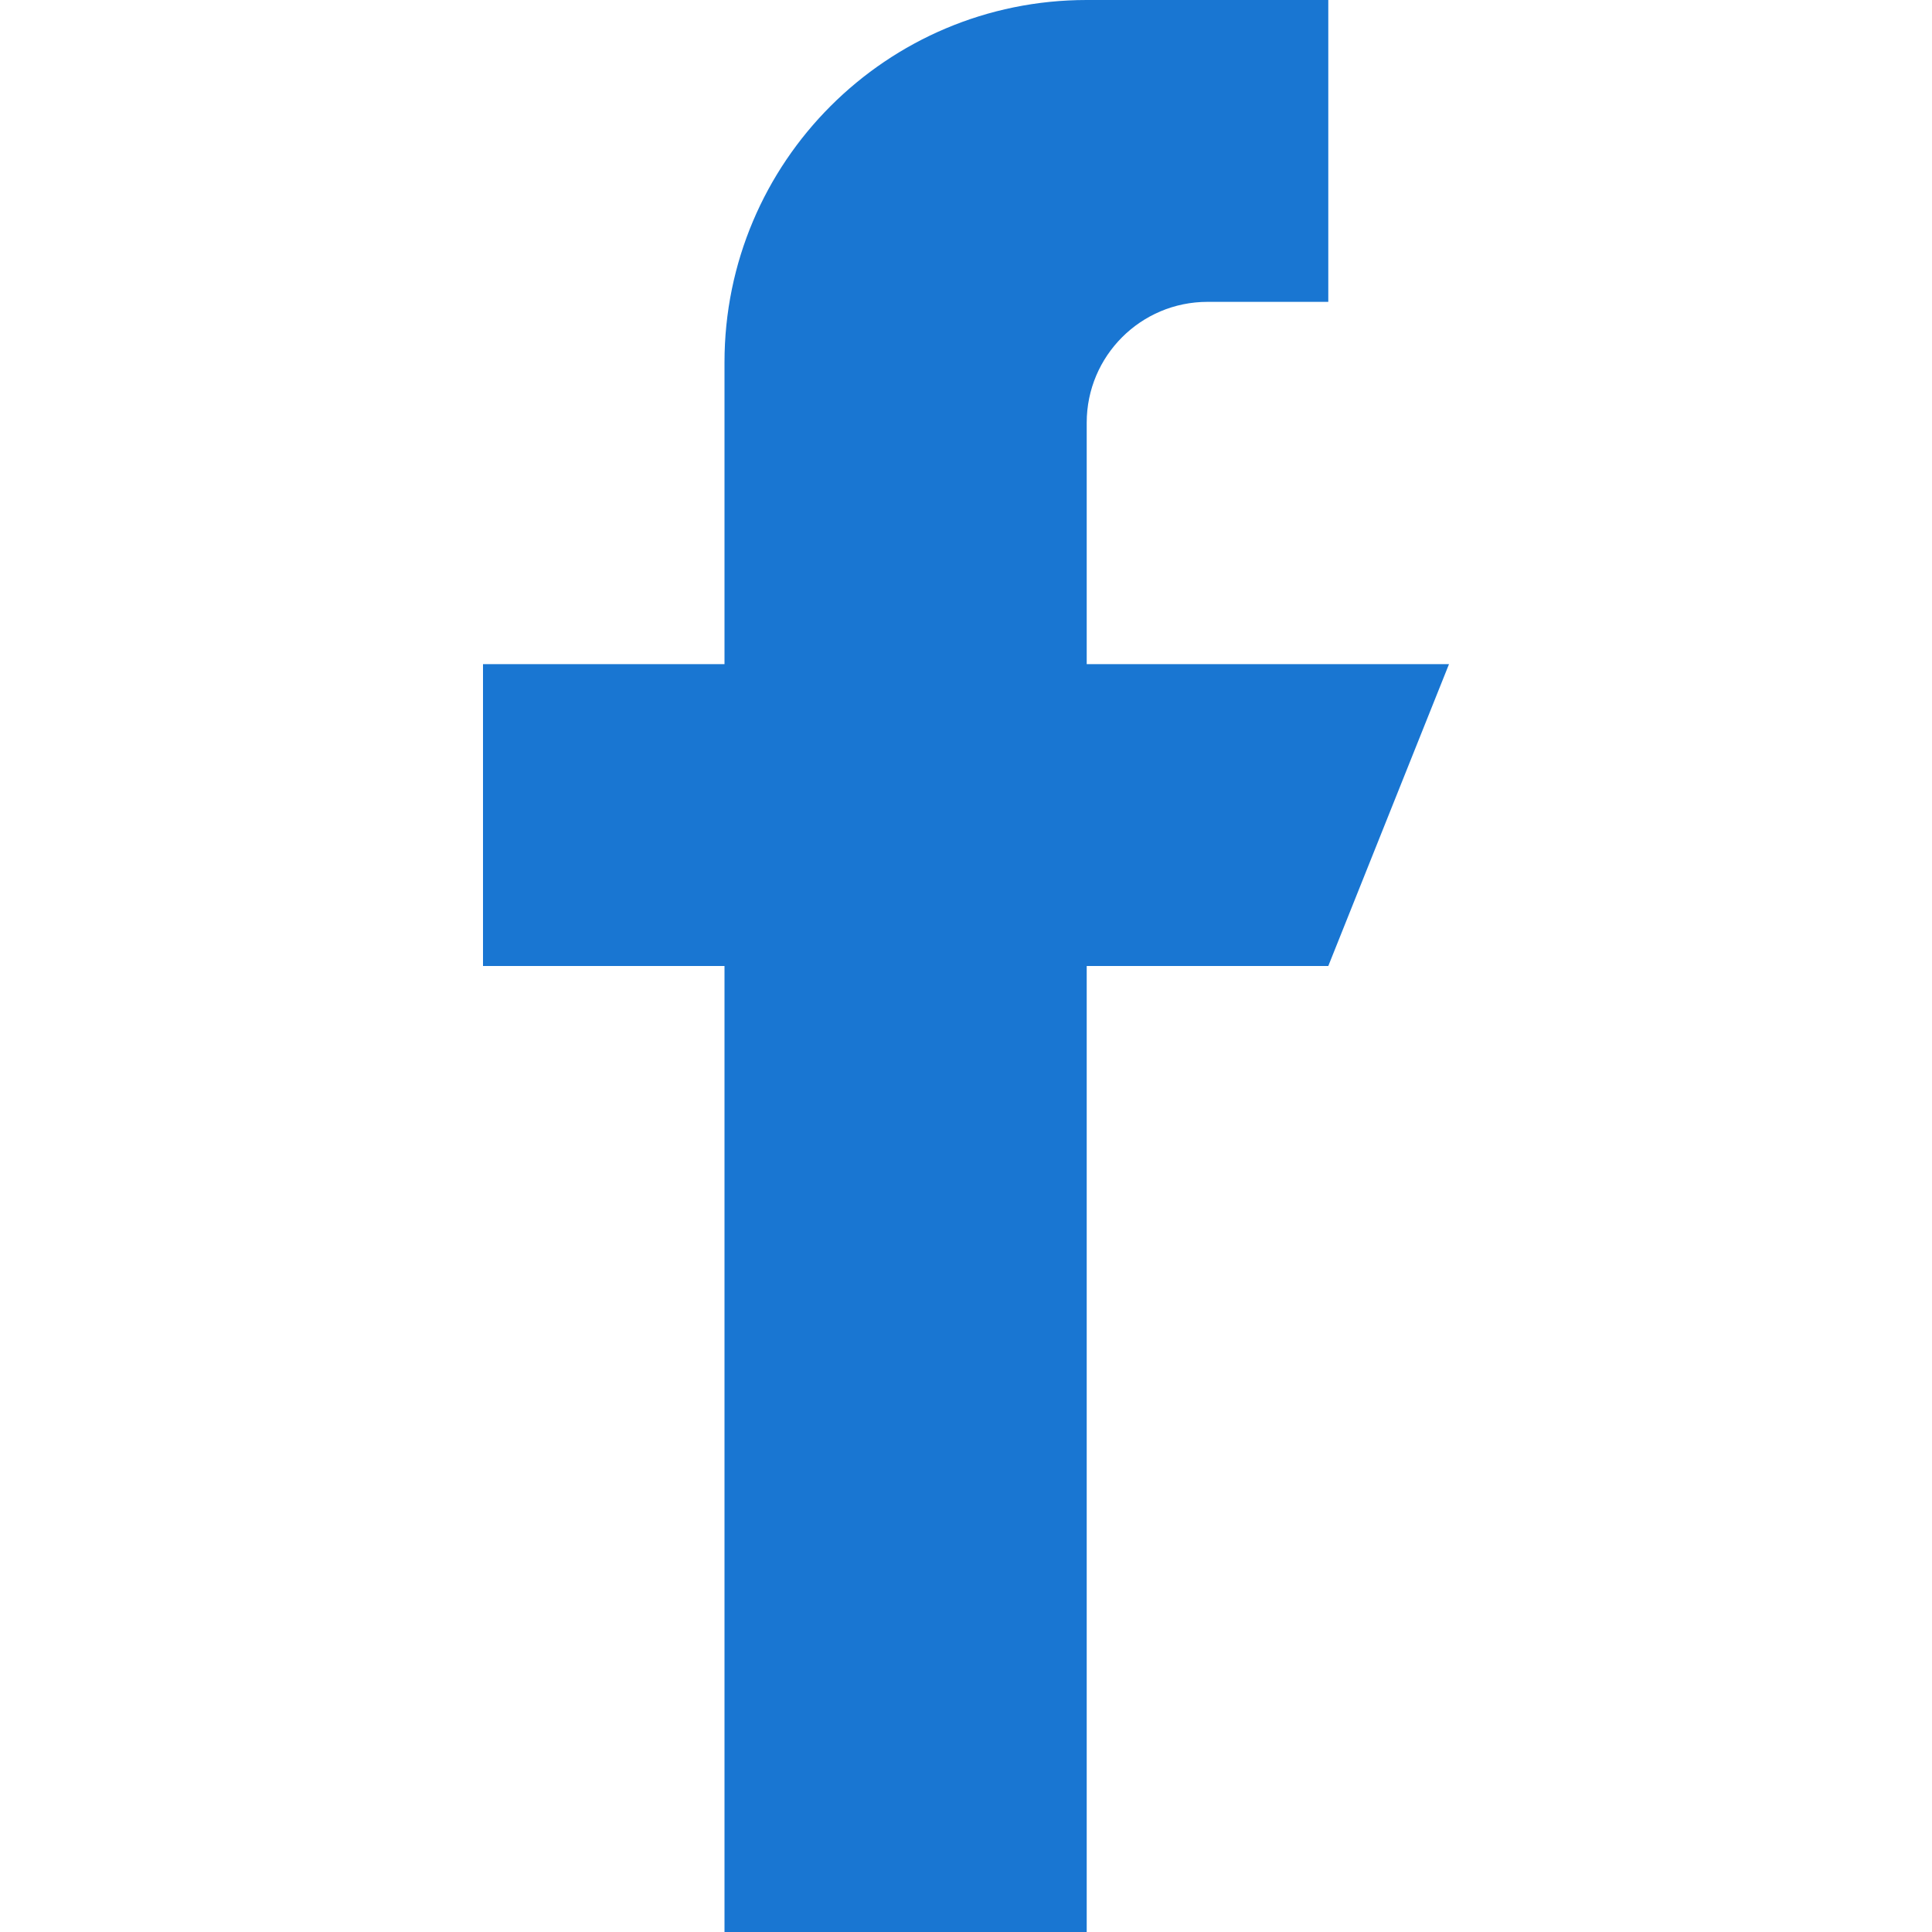
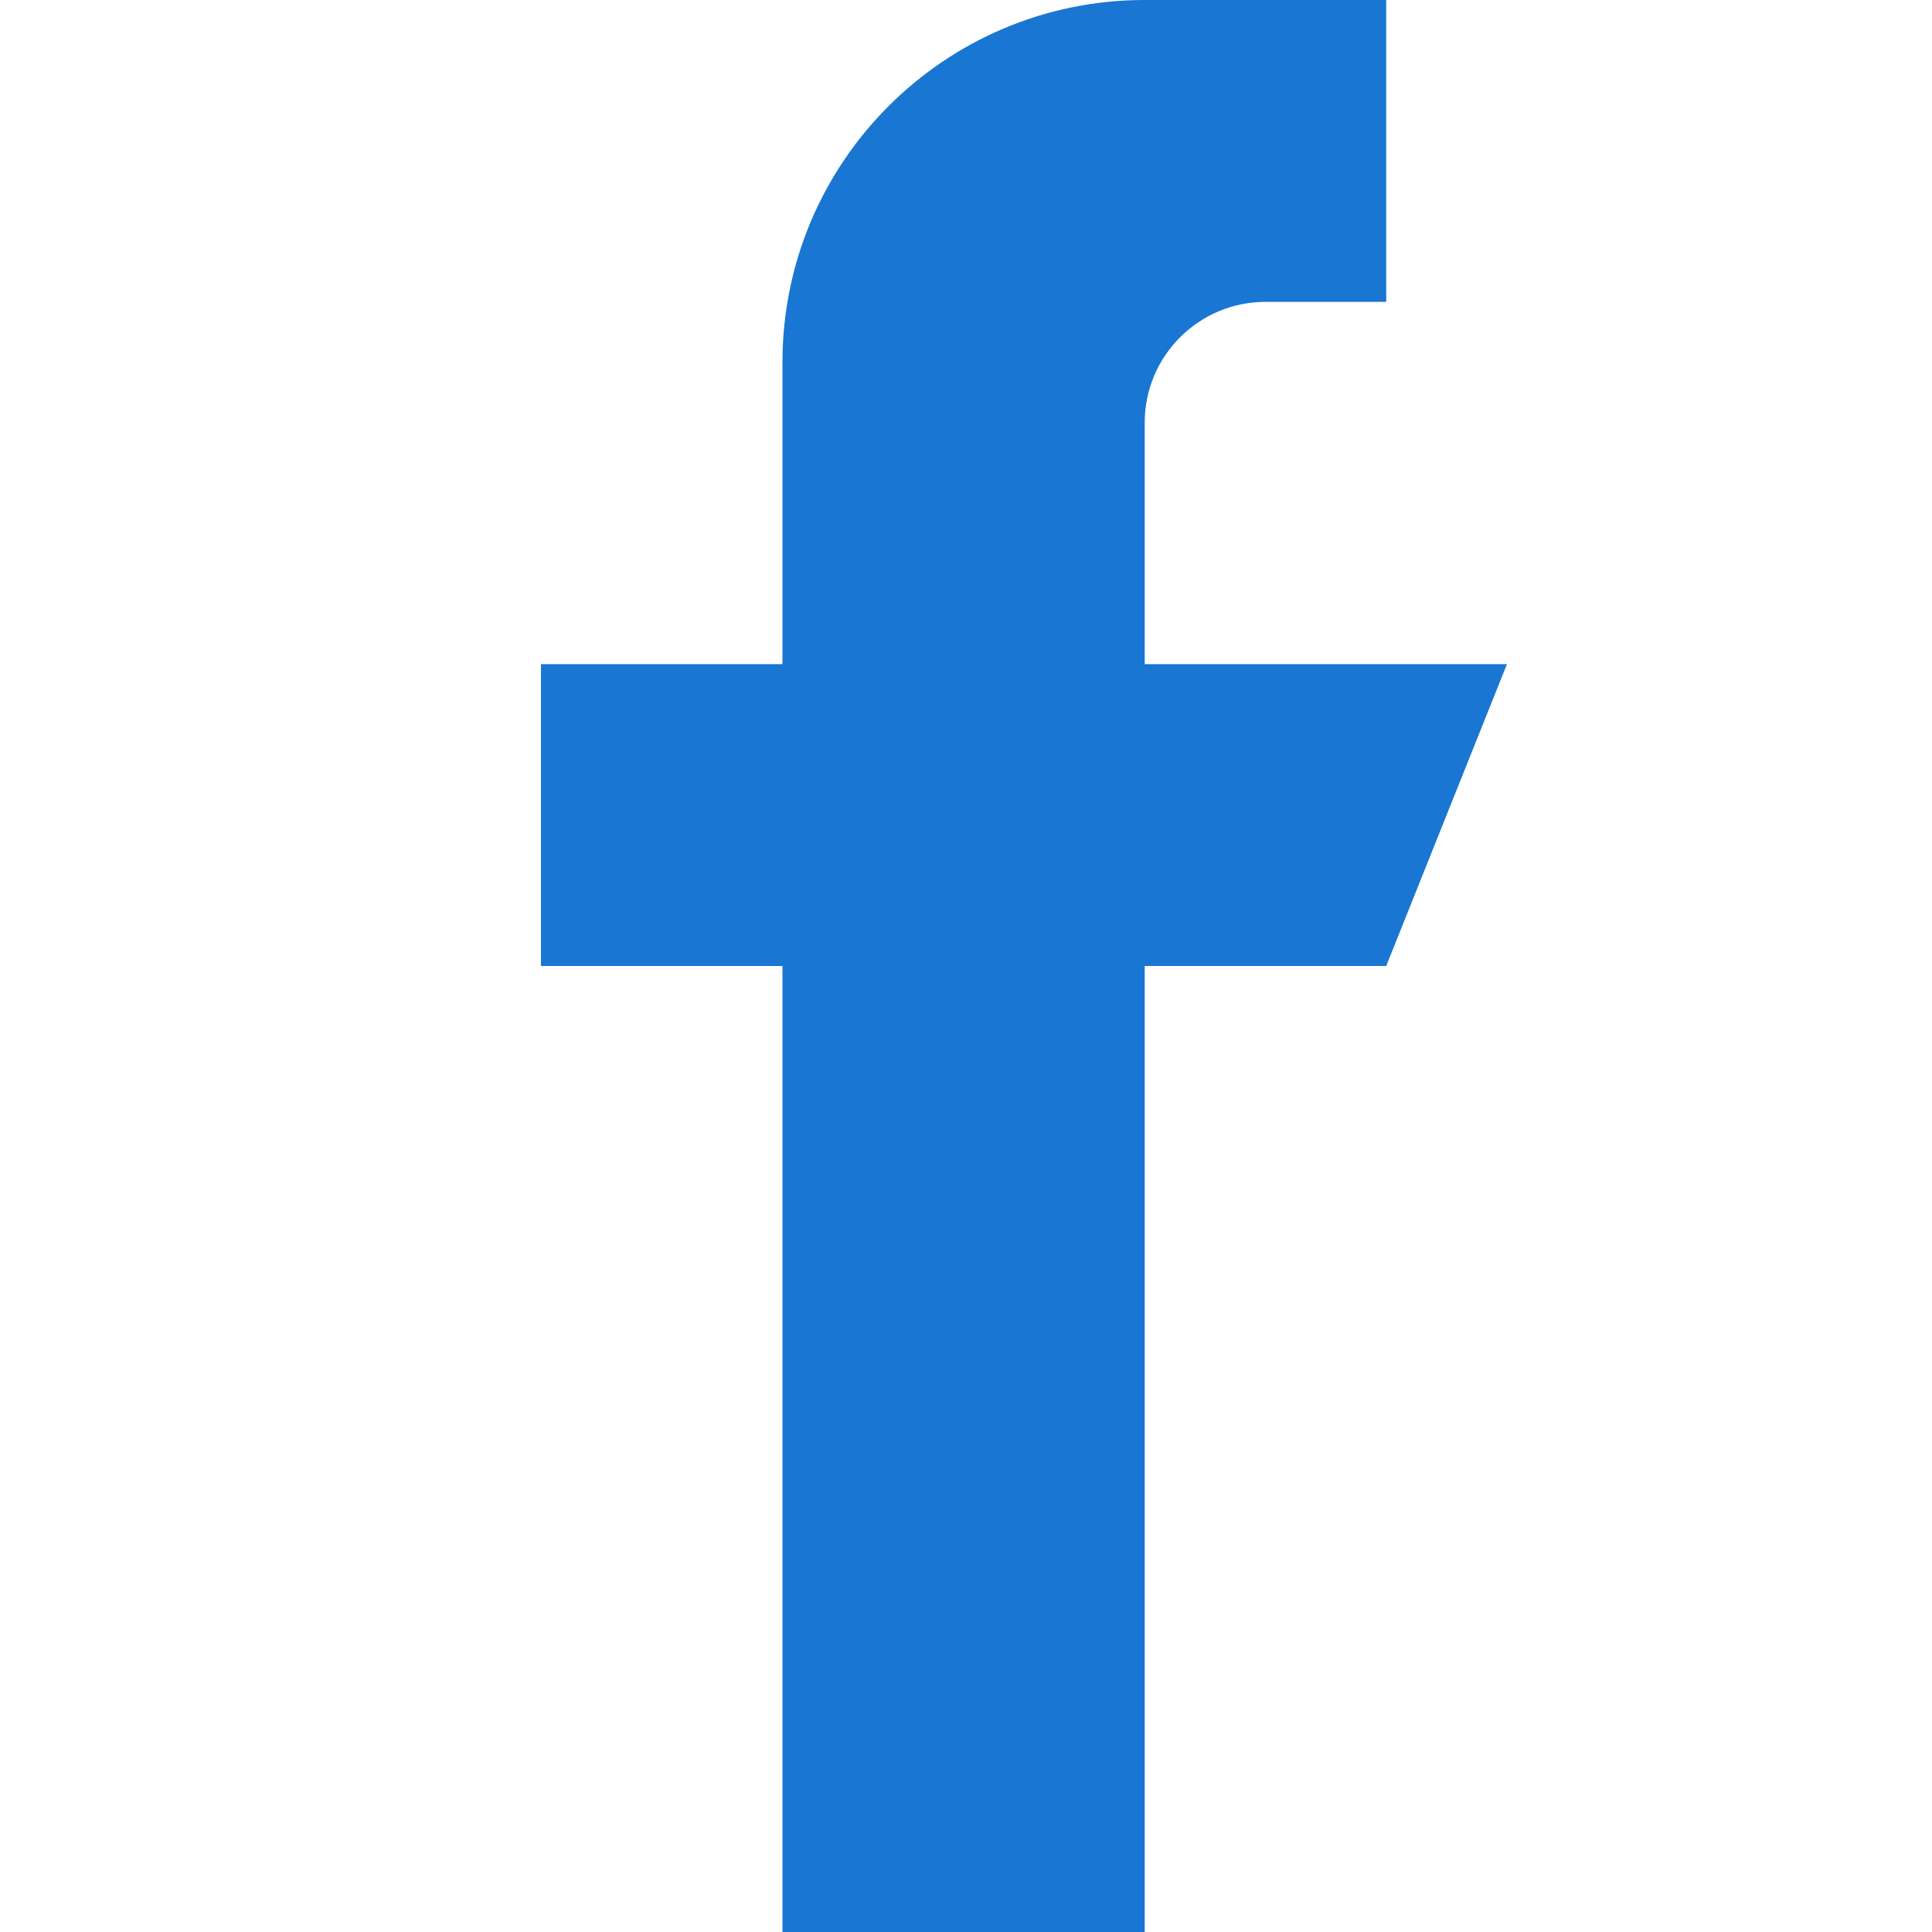
- <svg xmlns="http://www.w3.org/2000/svg" width="25" height="25" viewBox="0 0 25 25" fill="none">
-   <path d="M18.75 8.594H14.062V5.469C14.062 4.606 14.762 3.906 15.625 3.906H17.188V0H14.062C11.473 0 9.375 2.098 9.375 4.688V8.594H6.25V12.5H9.375V25H14.062V12.5H17.188L18.75 8.594Z" fill="#1976D2" />
+ <svg xmlns="http://www.w3.org/2000/svg" width="20" height="20" viewBox="0 0 20 20" fill="none">
+   <path d="M15.6 6.875H11.85V4.375C11.85 3.685 12.41 3.125 13.1 3.125H14.35V0H11.85C9.779 0 8.1 1.679 8.1 3.75V6.875H5.6V10H8.1V20H11.85V10H14.35L15.6 6.875Z" fill="#1976D2" />
</svg>
